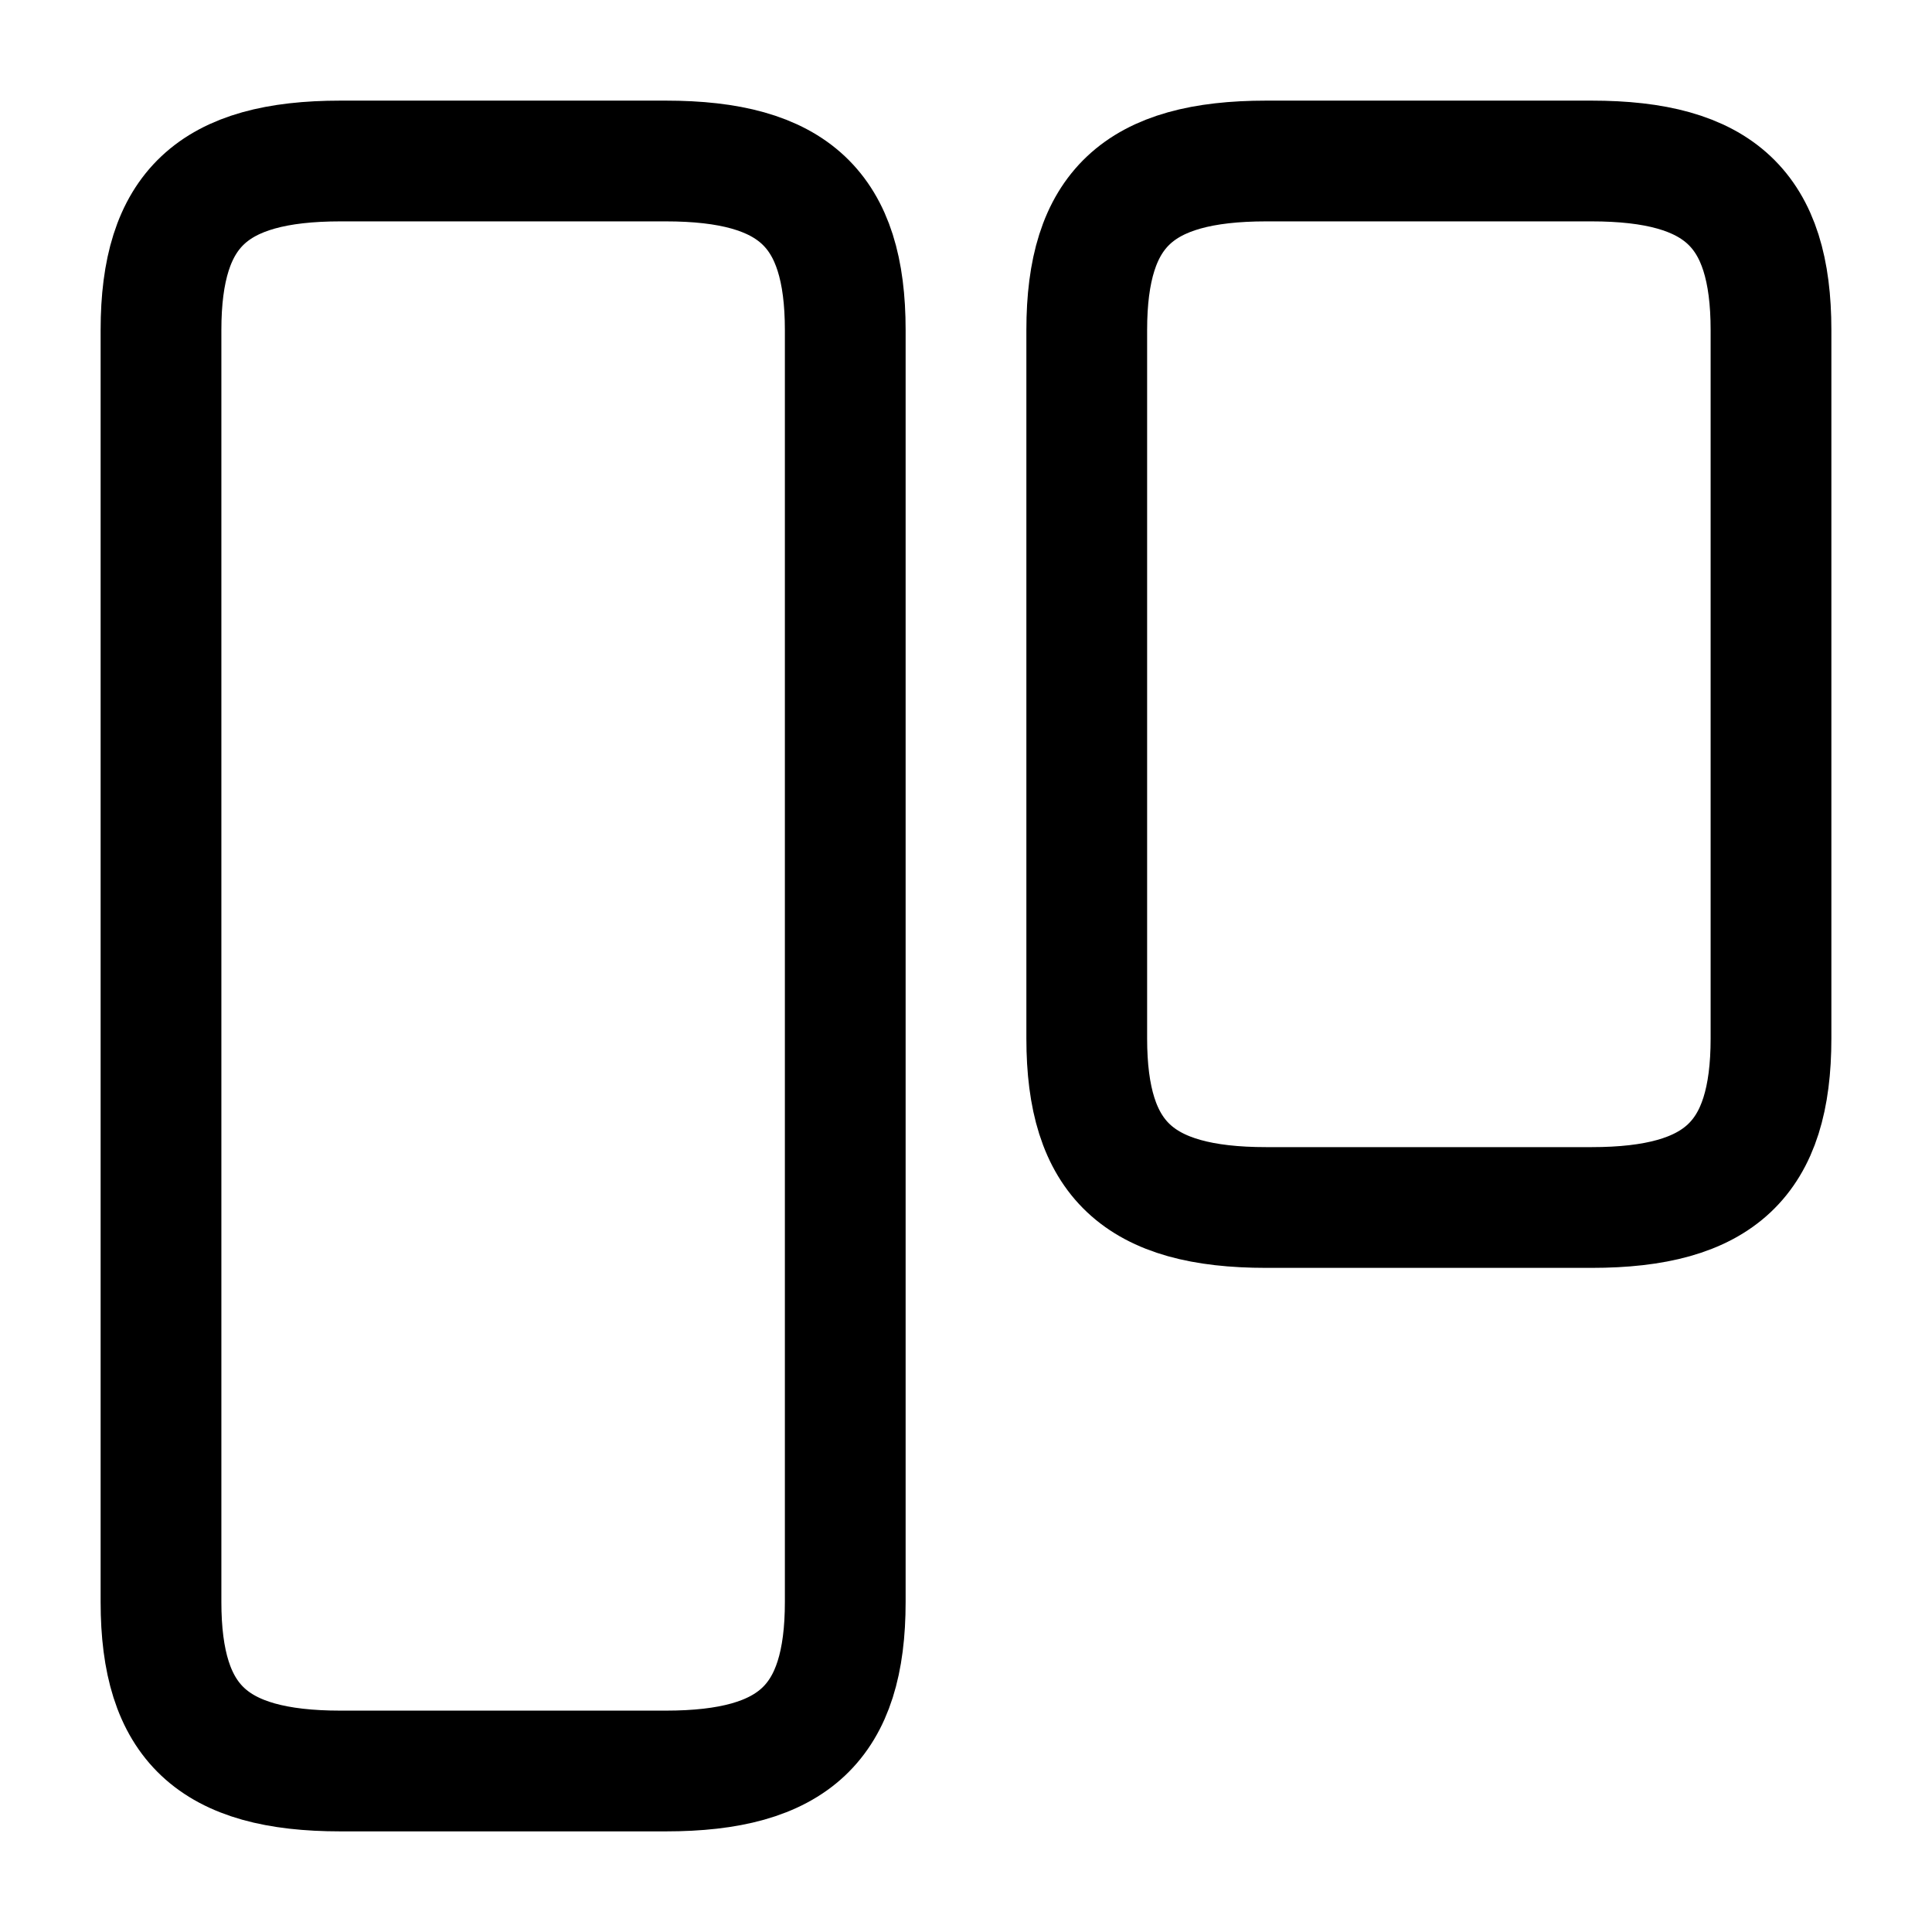
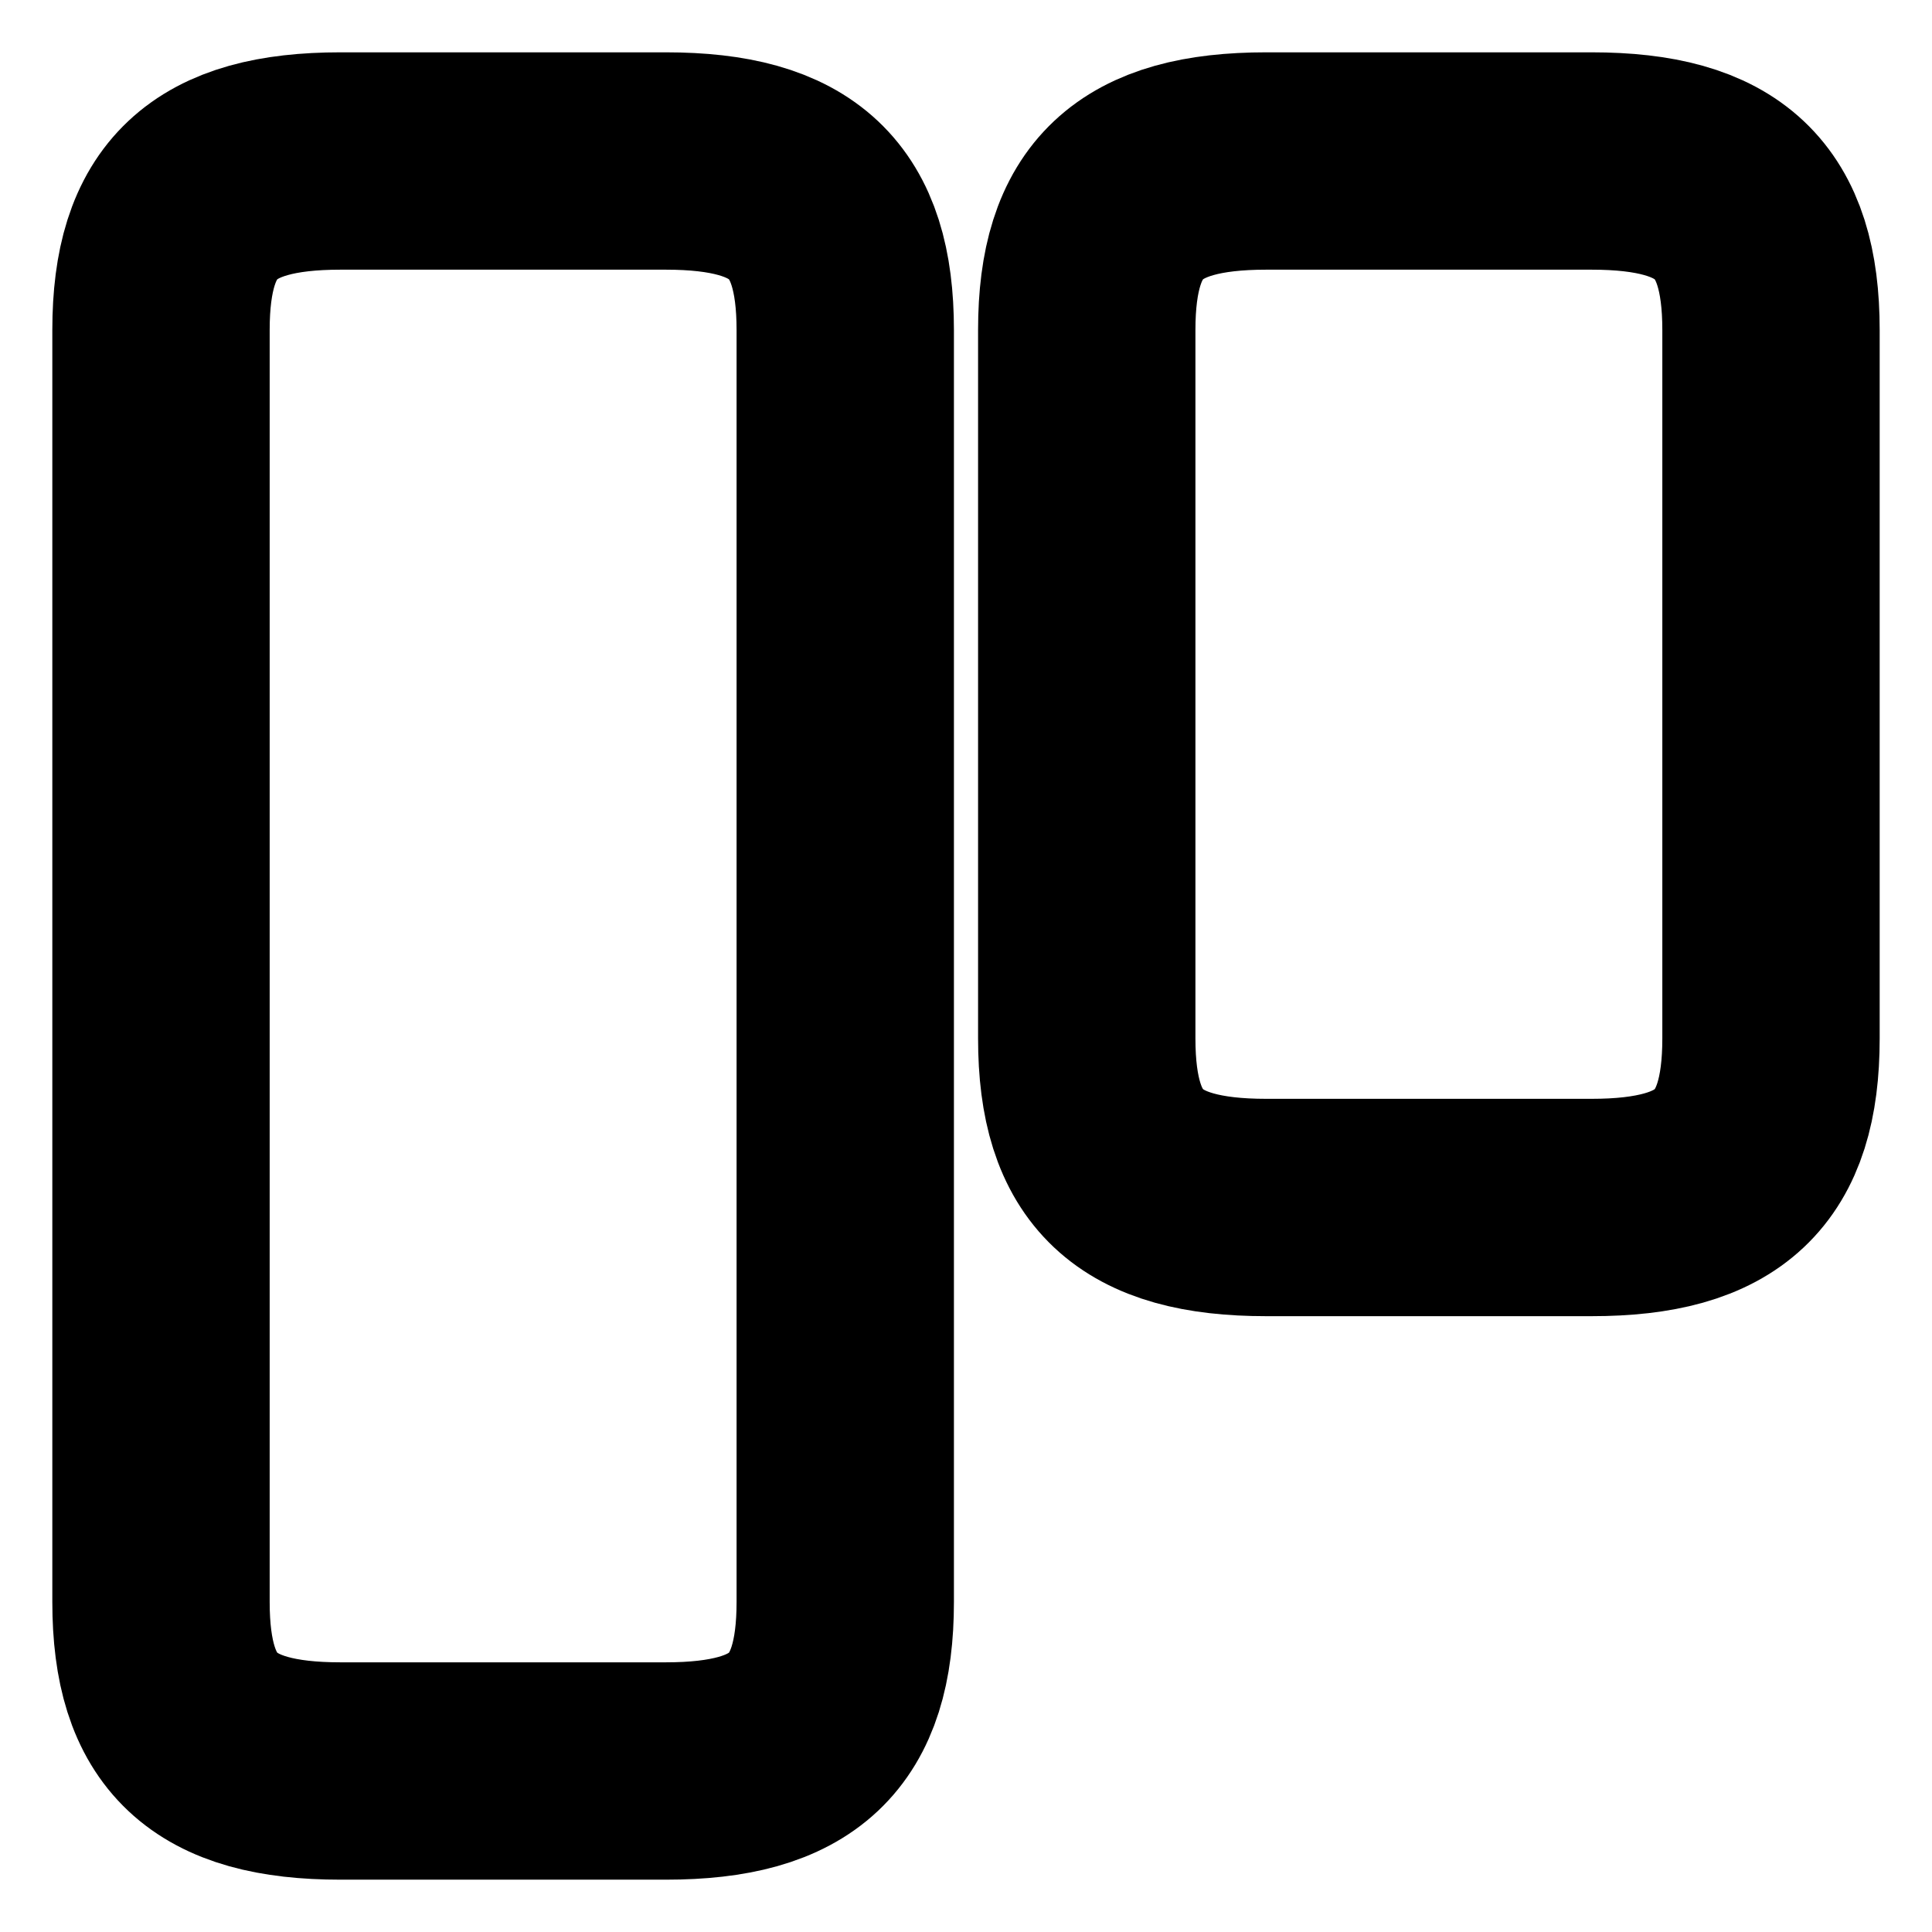
<svg xmlns="http://www.w3.org/2000/svg" width="24" height="24" viewBox="0 0 24 24" fill="none">
-   <g stroke="#000000" stroke-width="0.7" stroke-linejoin="round" stroke-linecap="round">
-     <path d="M10.5 19.9V4.1C10.5 2.6 9.86 2 8.27 2H4.23C2.64 2 2 2.6 2 4.1V19.9C2 21.4 2.64 22 4.23 22H8.27C9.86 22 10.5 21.4 10.5 19.9Z" stroke="#000000" stroke-width="1.5" stroke-linecap="round" stroke-linejoin="round" />
-     <path d="M22 12.9V4.1C22 2.6 21.36 2 19.77 2H15.73C14.14 2 13.5 2.6 13.5 4.1V12.9C13.5 14.4 14.14 15 15.73 15H19.77C21.36 15 22 14.4 22 12.9Z" stroke="#000000" stroke-width="1.5" stroke-linecap="round" stroke-linejoin="round" />
+   <g stroke="#000000" stroke-width="1.2" stroke-linejoin="round" stroke-linecap="round">
+     <path d="M10.5 19.9V4.1C10.5 2.6 9.86 2 8.27 2H4.23C2.64 2 2 2.6 2 4.1V19.9C2 21.4 2.64 22 4.23 22H8.27C9.86 22 10.5 21.4 10.5 19.9Z" stroke="#000000" stroke-width="2.7" stroke-linecap="round" stroke-linejoin="round" />
+     <path d="M22 12.9V4.1C22 2.6 21.36 2 19.77 2H15.73C14.14 2 13.5 2.6 13.5 4.1V12.9C13.5 14.4 14.14 15 15.73 15H19.77C21.36 15 22 14.4 22 12.9Z" stroke="#000000" stroke-width="2.7" stroke-linecap="round" stroke-linejoin="round" />
  </g>
</svg>
